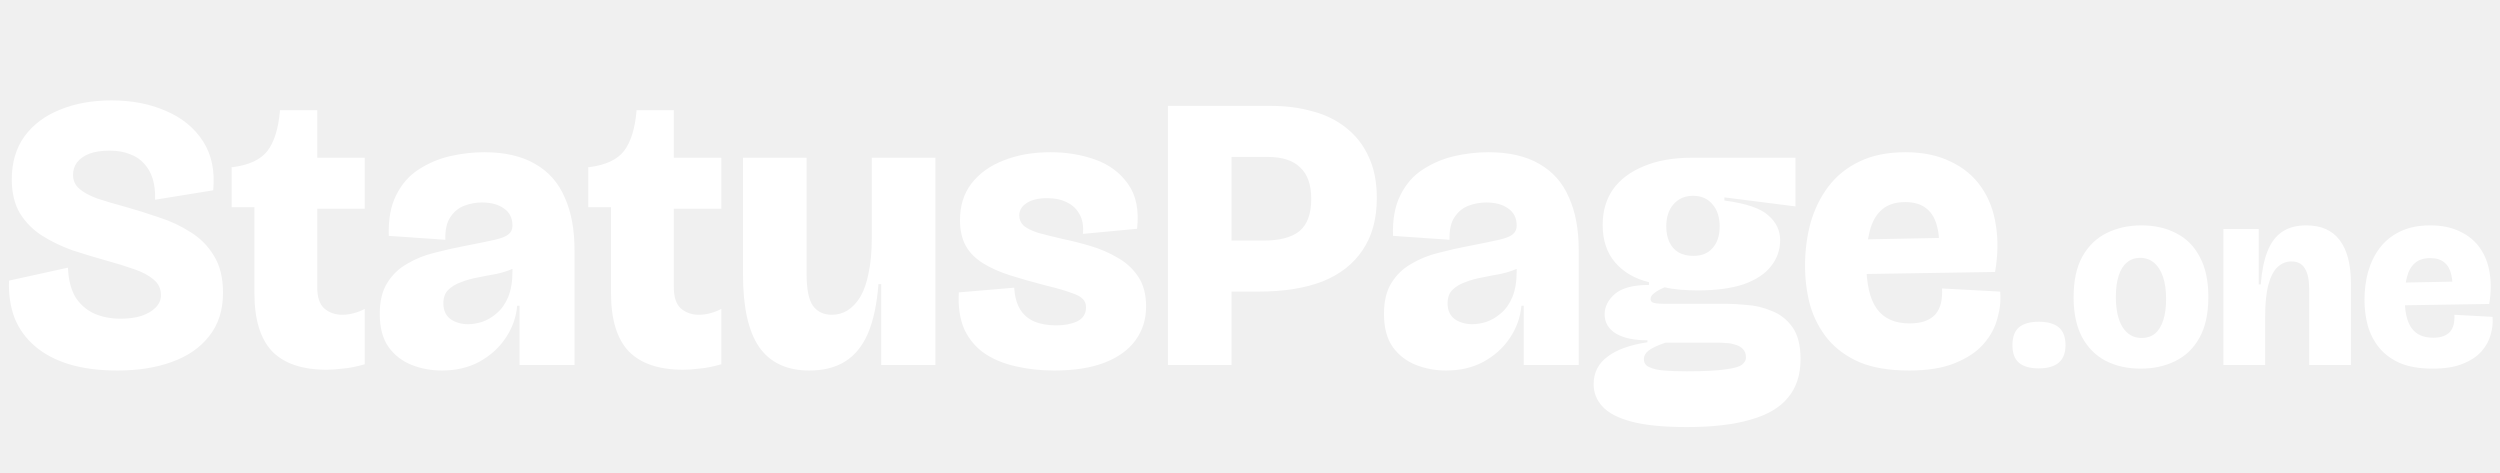
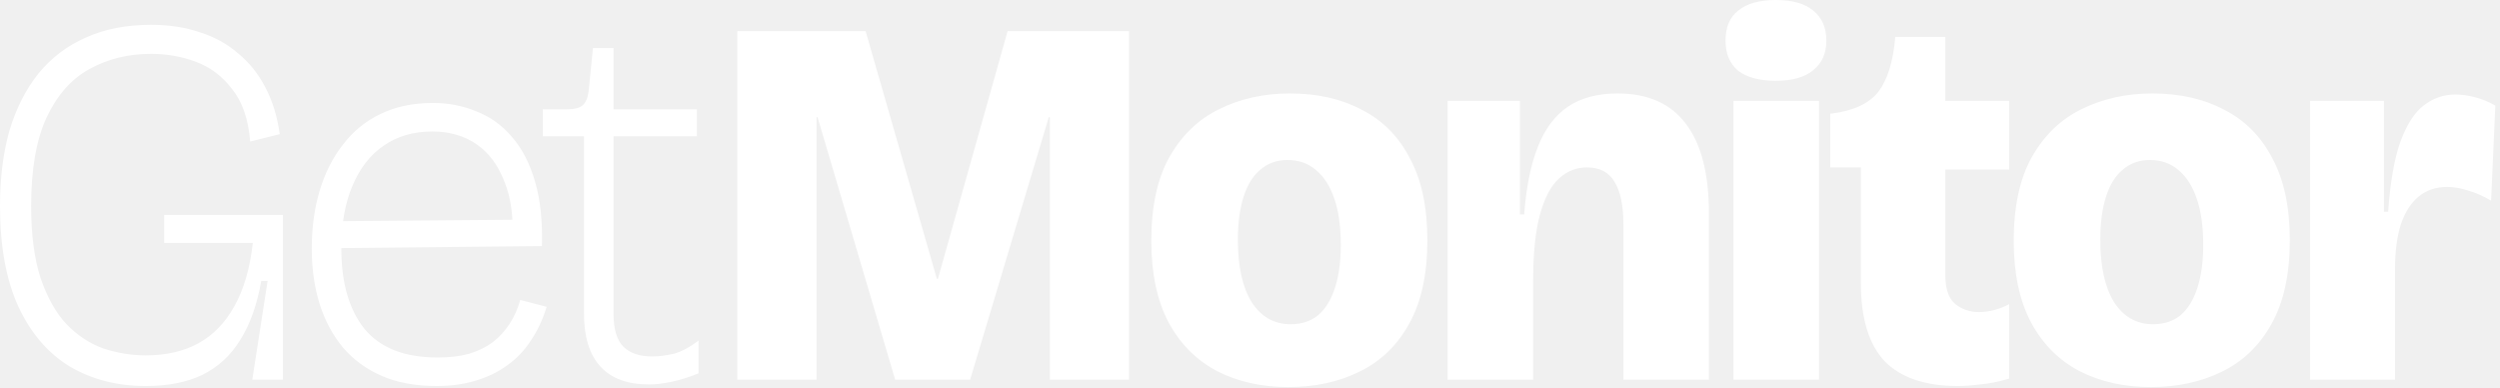
- <svg xmlns="http://www.w3.org/2000/svg" width="815" height="154" viewBox="0 0 815 154" fill="none">
-   <path d="M38.272 120.792C32.299 120.792 27.051 120.109 22.528 118.744C18.091 117.379 14.379 115.416 11.392 112.856C8.405 110.296 6.187 107.224 4.736 103.64C3.371 99.971 2.773 95.917 2.944 91.48L22.144 87.256C22.315 91.181 23.125 94.381 24.576 96.856C26.112 99.245 28.16 101.037 30.72 102.232C33.28 103.341 36.139 103.896 39.296 103.896C41.856 103.896 44.117 103.597 46.08 103C48.043 102.317 49.579 101.421 50.688 100.312C51.883 99.117 52.48 97.752 52.48 96.216C52.48 94.168 51.712 92.504 50.176 91.224C48.64 89.859 46.507 88.707 43.776 87.768C41.131 86.829 38.101 85.891 34.688 84.952C31.019 83.928 27.349 82.819 23.68 81.624C20.096 80.344 16.811 78.765 13.824 76.888C10.837 75.011 8.405 72.579 6.528 69.592C4.736 66.605 3.84 62.893 3.84 58.456C3.84 52.995 5.205 48.344 7.936 44.504C10.752 40.664 14.592 37.763 19.456 35.8C24.405 33.752 30.037 32.728 36.352 32.728C43.008 32.728 48.939 33.88 54.144 36.184C59.349 38.403 63.36 41.688 66.176 46.04C68.992 50.392 70.101 55.725 69.504 62.04L50.56 65.112C50.645 62.552 50.389 60.291 49.792 58.328C49.195 56.365 48.256 54.701 46.976 53.336C45.781 51.971 44.245 50.947 42.368 50.264C40.491 49.496 38.272 49.112 35.712 49.112C33.067 49.112 30.848 49.453 29.056 50.136C27.349 50.819 26.027 51.757 25.088 52.952C24.235 54.147 23.808 55.512 23.808 57.048C23.808 58.84 24.491 60.333 25.856 61.528C27.221 62.723 29.184 63.789 31.744 64.728C34.304 65.581 37.333 66.477 40.832 67.416C44.501 68.44 48.171 69.592 51.84 70.872C55.595 72.067 59.051 73.688 62.208 75.736C65.365 77.699 67.883 80.259 69.76 83.416C71.723 86.573 72.704 90.584 72.704 95.448C72.704 101.08 71.211 105.773 68.224 109.528C65.323 113.283 61.269 116.099 56.064 117.976C50.944 119.853 45.013 120.792 38.272 120.792ZM106.491 120.536C98.555 120.536 92.624 118.531 88.699 114.52C84.859 110.424 82.939 104.109 82.939 95.576V67.544H75.515V54.488H75.899C81.19 53.805 84.944 52.056 87.163 49.24C89.382 46.339 90.747 41.987 91.259 36.184V35.928H103.419V51.416H118.907V68.056H103.419V93.656C103.419 96.899 104.187 99.203 105.723 100.568C107.344 101.933 109.307 102.616 111.611 102.616C112.806 102.616 114.043 102.445 115.323 102.104C116.603 101.763 117.798 101.293 118.907 100.696V118.744C116.262 119.512 113.915 119.981 111.867 120.152C109.819 120.408 108.027 120.536 106.491 120.536ZM144.025 120.792C140.612 120.792 137.369 120.195 134.297 119C131.225 117.805 128.708 115.885 126.745 113.24C124.782 110.509 123.801 106.883 123.801 102.36C123.801 98.179 124.612 94.808 126.233 92.248C127.854 89.603 130.03 87.512 132.761 85.976C135.492 84.355 138.478 83.16 141.721 82.392C144.964 81.539 148.164 80.813 151.321 80.216C155.758 79.363 159.086 78.68 161.305 78.168C163.524 77.656 165.017 77.059 165.785 76.376C166.638 75.693 167.065 74.755 167.065 73.56C167.065 71.085 166.126 69.208 164.249 67.928C162.457 66.648 160.068 66.008 157.081 66.008C155.204 66.008 153.326 66.349 151.449 67.032C149.572 67.715 148.036 68.952 146.841 70.744C145.646 72.451 145.092 74.925 145.177 78.168L126.745 76.888C126.574 71.512 127.385 67.075 129.177 63.576C130.969 59.992 133.401 57.219 136.473 55.256C139.63 53.208 143.044 51.757 146.713 50.904C150.468 50.051 154.18 49.624 157.849 49.624C164.59 49.624 170.137 50.904 174.489 53.464C178.841 55.939 182.041 59.565 184.089 64.344C186.222 69.037 187.289 74.755 187.289 81.496V93.528C187.289 96.344 187.289 99.203 187.289 102.104C187.289 104.92 187.289 107.736 187.289 110.552C187.289 113.368 187.289 116.184 187.289 119H169.369C169.369 115.928 169.369 112.813 169.369 109.656C169.369 106.499 169.369 103.171 169.369 99.672H168.601C168.26 103.512 166.98 107.053 164.761 110.296C162.628 113.453 159.769 116.013 156.185 117.976C152.686 119.853 148.633 120.792 144.025 120.792ZM152.601 105.688C154.052 105.688 155.588 105.432 157.209 104.92C158.916 104.323 160.494 103.384 161.945 102.104C163.481 100.824 164.718 99.075 165.657 96.856C166.596 94.552 167.065 91.736 167.065 88.408V85.336L170.521 84.952C169.838 86.061 168.686 86.957 167.065 87.64C165.529 88.323 163.78 88.877 161.817 89.304C159.854 89.645 157.849 90.029 155.801 90.456C153.838 90.797 152.004 91.309 150.297 91.992C148.59 92.589 147.182 93.443 146.073 94.552C145.049 95.576 144.537 97.027 144.537 98.904C144.537 101.123 145.305 102.829 146.841 104.024C148.462 105.133 150.382 105.688 152.601 105.688ZM222.741 120.536C214.805 120.536 208.874 118.531 204.949 114.52C201.109 110.424 199.189 104.109 199.189 95.576V67.544H191.765V54.488H192.149C197.44 53.805 201.194 52.056 203.413 49.24C205.632 46.339 206.997 41.987 207.509 36.184V35.928H219.669V51.416H235.157V68.056H219.669V93.656C219.669 96.899 220.437 99.203 221.973 100.568C223.594 101.933 225.557 102.616 227.861 102.616C229.056 102.616 230.293 102.445 231.573 102.104C232.853 101.763 234.048 101.293 235.157 100.696V118.744C232.512 119.512 230.165 119.981 228.117 120.152C226.069 120.408 224.277 120.536 222.741 120.536ZM263.85 120.792C256.511 120.792 251.05 118.232 247.466 113.112C243.967 107.992 242.218 100.141 242.218 89.56V51.416H262.954V89.304C262.954 94.253 263.637 97.709 265.002 99.672C266.453 101.635 268.501 102.616 271.146 102.616C273.023 102.616 274.73 102.147 276.266 101.208C277.887 100.184 279.295 98.691 280.49 96.728C281.685 94.68 282.581 92.077 283.178 88.92C283.861 85.763 284.202 81.965 284.202 77.528V51.416H304.938V88.536V119H287.274V92.632H286.378C285.866 99.203 284.714 104.579 282.922 108.76C281.13 112.856 278.655 115.885 275.498 117.848C272.341 119.811 268.458 120.792 263.85 120.792ZM343.676 120.792C339.153 120.792 334.929 120.323 331.004 119.384C327.164 118.531 323.793 117.123 320.892 115.16C318.076 113.197 315.9 110.595 314.364 107.352C312.913 104.024 312.316 100.013 312.572 95.32L330.62 93.784C330.791 96.6 331.431 98.947 332.54 100.824C333.649 102.616 335.185 103.939 337.148 104.792C339.111 105.645 341.5 106.072 344.316 106.072C346.961 106.072 349.223 105.645 351.1 104.792C353.063 103.853 354.044 102.317 354.044 100.184C354.044 99.075 353.703 98.179 353.02 97.496C352.337 96.728 351.057 96.045 349.18 95.448C347.388 94.765 344.743 93.997 341.244 93.144C336.892 92.035 332.967 90.925 329.468 89.816C325.969 88.707 322.983 87.384 320.508 85.848C318.033 84.312 316.156 82.435 314.876 80.216C313.596 77.912 312.956 75.096 312.956 71.768C312.956 67.075 314.193 63.107 316.668 59.864C319.228 56.536 322.727 54.019 327.164 52.312C331.601 50.52 336.721 49.624 342.524 49.624C347.729 49.624 352.593 50.435 357.116 52.056C361.639 53.677 365.18 56.323 367.74 59.992C370.385 63.661 371.367 68.525 370.684 74.584L353.02 76.248C353.276 73.773 352.935 71.683 351.996 69.976C351.057 68.184 349.692 66.861 347.9 66.008C346.108 65.069 343.932 64.6 341.372 64.6C338.471 64.6 336.209 65.155 334.588 66.264C333.052 67.288 332.284 68.611 332.284 70.232C332.284 71.512 332.753 72.621 333.692 73.56C334.716 74.413 336.252 75.181 338.3 75.864C340.433 76.461 343.164 77.144 346.492 77.912C349.393 78.509 352.423 79.277 355.58 80.216C358.737 81.155 361.681 82.435 364.412 84.056C367.143 85.592 369.361 87.64 371.068 90.2C372.775 92.76 373.628 96.003 373.628 99.928C373.628 104.109 372.476 107.779 370.172 110.936C367.868 114.093 364.497 116.525 360.06 118.232C355.623 119.939 350.161 120.792 343.676 120.792ZM396.233 95.064V78.424H411.977C417.182 78.424 421.065 77.4 423.625 75.352C426.185 73.219 427.465 69.72 427.465 64.856C427.465 60.248 426.27 56.835 423.881 54.616C421.577 52.312 418.036 51.16 413.257 51.16H396.233V34.52H414.409C419.273 34.52 423.796 35.117 427.977 36.312C432.158 37.421 435.785 39.213 438.857 41.688C442.014 44.163 444.446 47.277 446.153 51.032C447.945 54.787 448.841 59.309 448.841 64.6C448.841 71.341 447.305 76.973 444.233 81.496C441.246 86.019 436.894 89.432 431.177 91.736C425.46 93.955 418.462 95.064 410.185 95.064H396.233ZM380.745 119V34.52H401.481V119H380.745ZM471.4 120.792C467.987 120.792 464.744 120.195 461.672 119C458.6 117.805 456.083 115.885 454.12 113.24C452.157 110.509 451.176 106.883 451.176 102.36C451.176 98.179 451.987 94.808 453.608 92.248C455.229 89.603 457.405 87.512 460.136 85.976C462.867 84.355 465.853 83.16 469.096 82.392C472.339 81.539 475.539 80.813 478.696 80.216C483.133 79.363 486.461 78.68 488.68 78.168C490.899 77.656 492.392 77.059 493.16 76.376C494.013 75.693 494.44 74.755 494.44 73.56C494.44 71.085 493.501 69.208 491.624 67.928C489.832 66.648 487.443 66.008 484.456 66.008C482.579 66.008 480.701 66.349 478.824 67.032C476.947 67.715 475.411 68.952 474.216 70.744C473.021 72.451 472.467 74.925 472.552 78.168L454.12 76.888C453.949 71.512 454.76 67.075 456.552 63.576C458.344 59.992 460.776 57.219 463.848 55.256C467.005 53.208 470.419 51.757 474.088 50.904C477.843 50.051 481.555 49.624 485.224 49.624C491.965 49.624 497.512 50.904 501.864 53.464C506.216 55.939 509.416 59.565 511.464 64.344C513.597 69.037 514.664 74.755 514.664 81.496V93.528C514.664 96.344 514.664 99.203 514.664 102.104C514.664 104.92 514.664 107.736 514.664 110.552C514.664 113.368 514.664 116.184 514.664 119H496.744C496.744 115.928 496.744 112.813 496.744 109.656C496.744 106.499 496.744 103.171 496.744 99.672H495.976C495.635 103.512 494.355 107.053 492.136 110.296C490.003 113.453 487.144 116.013 483.56 117.976C480.061 119.853 476.008 120.792 471.4 120.792ZM479.976 105.688C481.427 105.688 482.963 105.432 484.584 104.92C486.291 104.323 487.869 103.384 489.32 102.104C490.856 100.824 492.093 99.075 493.032 96.856C493.971 94.552 494.44 91.736 494.44 88.408V85.336L497.896 84.952C497.213 86.061 496.061 86.957 494.44 87.64C492.904 88.323 491.155 88.877 489.192 89.304C487.229 89.645 485.224 90.029 483.176 90.456C481.213 90.797 479.379 91.309 477.672 91.992C475.965 92.589 474.557 93.443 473.448 94.552C472.424 95.576 471.912 97.027 471.912 98.904C471.912 101.123 472.68 102.829 474.216 104.024C475.837 105.133 477.757 105.688 479.976 105.688ZM549.86 139.224C542.265 139.224 536.249 138.627 531.812 137.432C527.375 136.237 524.217 134.573 522.34 132.44C520.463 130.392 519.524 128.003 519.524 125.272C519.524 121.517 521.017 118.531 524.004 116.312C526.991 114.008 531.343 112.429 537.06 111.576V110.936C532.708 110.936 529.295 110.211 526.82 108.76C524.345 107.224 523.108 105.133 523.108 102.488C523.108 100.013 524.217 97.795 526.436 95.832C528.74 93.869 532.452 92.888 537.572 92.888V91.992C532.964 90.883 529.295 88.749 526.564 85.592C523.833 82.435 522.468 78.339 522.468 73.304C522.468 68.867 523.577 65.027 525.796 61.784C528.1 58.541 531.428 56.024 535.78 54.232C540.132 52.355 545.423 51.416 551.652 51.416H585.316V67.288L562.148 64.344V65.368C569.231 66.307 574.009 67.928 576.484 70.232C579.044 72.451 580.324 75.139 580.324 78.296C580.324 81.453 579.343 84.269 577.38 86.744C575.503 89.219 572.559 91.181 568.548 92.632C564.537 93.997 559.46 94.68 553.316 94.68C551.439 94.68 549.519 94.595 547.556 94.424C545.679 94.253 544.057 93.997 542.692 93.656C541.241 94.253 540.089 94.893 539.236 95.576C538.468 96.173 538.084 96.813 538.084 97.496C538.084 97.923 538.255 98.264 538.596 98.52C538.937 98.691 539.407 98.819 540.004 98.904C540.687 98.989 541.455 99.032 542.308 99.032H562.788C564.58 99.032 566.799 99.16 569.444 99.416C572.175 99.587 574.863 100.227 577.508 101.336C580.239 102.36 582.5 104.109 584.292 106.584C586.084 109.059 586.98 112.557 586.98 117.08C586.98 122.2 585.615 126.381 582.884 129.624C580.239 132.867 576.185 135.256 570.724 136.792C565.263 138.413 558.308 139.224 549.86 139.224ZM549.86 121.048C555.577 121.048 559.801 120.835 562.532 120.408C565.263 120.067 567.055 119.555 567.908 118.872C568.761 118.189 569.188 117.421 569.188 116.568C569.188 115.373 568.847 114.435 568.164 113.752C567.481 113.069 566.628 112.6 565.604 112.344C564.58 112.003 563.556 111.832 562.532 111.832C561.593 111.747 560.825 111.704 560.228 111.704H542.948C540.217 112.643 538.34 113.539 537.316 114.392C536.377 115.16 535.908 116.056 535.908 117.08C535.908 118.275 536.463 119.128 537.572 119.64C538.767 120.237 540.388 120.621 542.436 120.792C544.569 120.963 547.044 121.048 549.86 121.048ZM552.036 83.416C554.767 83.416 556.857 82.563 558.308 80.856C559.844 79.149 560.612 76.803 560.612 73.816C560.612 70.829 559.844 68.44 558.308 66.648C556.772 64.771 554.639 63.832 551.908 63.832C549.263 63.832 547.129 64.771 545.508 66.648C543.972 68.44 543.204 70.829 543.204 73.816C543.204 75.779 543.545 77.485 544.228 78.936C544.911 80.387 545.892 81.496 547.172 82.264C548.537 83.032 550.159 83.416 552.036 83.416ZM622.361 120.792C615.961 120.792 610.585 119.896 606.233 118.104C601.966 116.227 598.51 113.709 595.865 110.552C593.22 107.309 591.3 103.64 590.105 99.544C588.996 95.448 588.441 91.139 588.441 86.616C588.441 81.752 589.038 77.101 590.233 72.664C591.513 68.227 593.433 64.301 595.993 60.888C598.638 57.389 602.009 54.659 606.105 52.696C610.286 50.648 615.278 49.624 621.081 49.624C626.884 49.624 631.833 50.648 635.929 52.696C640.11 54.659 643.438 57.432 645.913 61.016C648.388 64.6 649.966 68.739 650.649 73.432C651.417 78.125 651.332 83.203 650.393 88.664L601.369 89.432V78.168L634.521 77.528L631.833 84.056C632.345 80.131 632.26 76.845 631.577 74.2C630.98 71.469 629.828 69.421 628.121 68.056C626.414 66.605 624.068 65.88 621.081 65.88C617.924 65.88 615.406 66.691 613.529 68.312C611.652 69.933 610.329 72.237 609.561 75.224C608.793 78.125 608.409 81.581 608.409 85.592C608.409 92.504 609.561 97.539 611.865 100.696C614.169 103.853 617.71 105.432 622.489 105.432C624.537 105.432 626.244 105.176 627.609 104.664C628.974 104.152 630.084 103.427 630.937 102.488C631.79 101.464 632.388 100.269 632.729 98.904C633.07 97.453 633.198 95.832 633.113 94.04L652.057 95.064C652.313 97.88 652.014 100.781 651.161 103.768C650.393 106.755 648.9 109.528 646.681 112.088C644.462 114.648 641.348 116.739 637.337 118.36C633.412 119.981 628.42 120.792 622.361 120.792ZM664.623 120.092C661.767 120.092 659.611 119.476 658.155 118.244C656.755 117.012 656.055 115.108 656.055 112.532C656.055 109.9 656.755 107.968 658.155 106.736C659.611 105.504 661.767 104.888 664.623 104.888C667.535 104.888 669.719 105.504 671.175 106.736C672.631 107.968 673.359 109.9 673.359 112.532C673.359 117.572 670.447 120.092 664.623 120.092ZM697.833 120.176C693.577 120.176 689.797 119.336 686.493 117.656C683.189 115.92 680.613 113.344 678.765 109.928C676.917 106.456 675.993 102.116 675.993 96.908C675.993 91.476 676.945 87.052 678.849 83.636C680.809 80.164 683.441 77.616 686.745 75.992C690.105 74.312 693.885 73.472 698.085 73.472C702.453 73.472 706.261 74.34 709.509 76.076C712.813 77.756 715.361 80.332 717.153 83.804C719.001 87.22 719.925 91.56 719.925 96.824C719.925 102.256 718.945 106.708 716.985 110.18C715.081 113.596 712.449 116.116 709.089 117.74C705.785 119.364 702.033 120.176 697.833 120.176ZM698.169 110.18C699.905 110.18 701.361 109.704 702.537 108.752C703.713 107.744 704.609 106.288 705.225 104.384C705.841 102.48 706.149 100.212 706.149 97.58C706.149 94.668 705.813 92.232 705.141 90.272C704.469 88.256 703.489 86.716 702.201 85.652C700.969 84.588 699.457 84.056 697.665 84.056C695.985 84.056 694.557 84.56 693.381 85.568C692.205 86.52 691.309 87.948 690.693 89.852C690.077 91.756 689.769 94.052 689.769 96.74C689.769 100.996 690.497 104.3 691.953 106.652C693.465 109.004 695.537 110.18 698.169 110.18ZM724.829 119V93.884V74.648H736.337V92.708H737.009C737.345 88.34 738.073 84.756 739.193 81.956C740.313 79.1 741.909 76.972 743.981 75.572C746.053 74.172 748.685 73.472 751.877 73.472C756.693 73.472 760.305 75.068 762.713 78.26C765.177 81.452 766.409 86.212 766.409 92.54V119H752.801V94.304C752.801 91.28 752.325 89.012 751.373 87.5C750.477 85.988 749.021 85.232 747.005 85.232C745.325 85.232 743.841 85.82 742.553 86.996C741.265 88.172 740.257 90.076 739.529 92.708C738.801 95.34 738.437 98.868 738.437 103.292V119H724.829ZM793.081 120.176C788.881 120.176 785.353 119.588 782.497 118.412C779.697 117.18 777.429 115.528 775.693 113.456C773.957 111.328 772.697 108.92 771.913 106.232C771.185 103.544 770.821 100.716 770.821 97.748C770.821 94.556 771.213 91.504 771.997 88.592C772.837 85.68 774.097 83.104 775.777 80.864C777.513 78.568 779.725 76.776 782.413 75.488C785.157 74.144 788.433 73.472 792.241 73.472C796.049 73.472 799.297 74.144 801.985 75.488C804.729 76.776 806.913 78.596 808.537 80.948C810.161 83.3 811.197 86.016 811.645 89.096C812.149 92.176 812.093 95.508 811.477 99.092L779.305 99.596V92.204L801.061 91.784L799.297 96.068C799.633 93.492 799.577 91.336 799.129 89.6C798.737 87.808 797.981 86.464 796.861 85.568C795.741 84.616 794.201 84.14 792.241 84.14C790.169 84.14 788.517 84.672 787.285 85.736C786.053 86.8 785.185 88.312 784.681 90.272C784.177 92.176 783.925 94.444 783.925 97.076C783.925 101.612 784.681 104.916 786.193 106.988C787.705 109.06 790.029 110.096 793.165 110.096C794.509 110.096 795.629 109.928 796.525 109.592C797.421 109.256 798.149 108.78 798.709 108.164C799.269 107.492 799.661 106.708 799.885 105.812C800.109 104.86 800.193 103.796 800.137 102.62L812.569 103.292C812.737 105.14 812.541 107.044 811.981 109.004C811.477 110.964 810.497 112.784 809.041 114.464C807.585 116.144 805.541 117.516 802.909 118.58C800.333 119.644 797.057 120.176 793.081 120.176Z" fill="white" />
+ <svg xmlns="http://www.w3.org/2000/svg" width="606" height="94" viewBox="0 0 606 94" fill="none">
+   <path d="M35.328 93.568C28.416 93.568 22.272 91.989 16.896 88.832C11.605 85.589 7.467 80.768 4.48 74.368C1.493 67.883 0 59.733 0 49.92C0 43.093 0.768 36.992 2.304 31.616C3.925 26.24 6.272 21.632 9.344 17.792C12.501 13.952 16.341 11.051 20.864 9.088C25.387 7.04 30.635 6.016 36.608 6.016C40.96 6.016 44.885 6.613 48.384 7.808C51.968 8.917 55.083 10.624 57.728 12.928C60.459 15.147 62.677 17.92 64.384 21.248C66.091 24.491 67.243 28.245 67.84 32.512L60.672 34.304C60.245 28.928 58.795 24.704 56.32 21.632C53.931 18.475 50.987 16.256 47.488 14.976C44.075 13.696 40.448 13.056 36.608 13.056C31.061 13.056 26.069 14.293 21.632 16.768C17.28 19.157 13.824 23.083 11.264 28.544C8.789 33.92 7.552 41.045 7.552 49.92C7.552 56.917 8.32 62.763 9.856 67.456C11.477 72.149 13.568 75.861 16.128 78.592C18.773 81.323 21.76 83.285 25.088 84.48C28.501 85.589 31.915 86.144 35.328 86.144C40.277 86.144 44.544 85.163 48.128 83.2C51.712 81.237 54.613 78.251 56.832 74.24C59.136 70.144 60.629 65.024 61.312 58.88H39.808V52.096H68.608V62.976V92.032H61.184L64.896 68.096H63.36C62.336 73.899 60.629 78.677 58.24 82.432C55.936 86.187 52.864 89.003 49.024 90.88C45.269 92.672 40.704 93.568 35.328 93.568ZM105.81 93.568C100.775 93.568 96.381 92.757 92.626 91.136C88.871 89.515 85.714 87.211 83.154 84.224C80.679 81.237 78.802 77.739 77.522 73.728C76.242 69.632 75.602 65.152 75.602 60.288C75.602 55.168 76.242 50.475 77.522 46.208C78.802 41.941 80.679 38.229 83.154 35.072C85.629 31.829 88.658 29.355 92.242 27.648C95.911 25.856 100.135 24.96 104.914 24.96C108.754 24.96 112.295 25.643 115.538 27.008C118.866 28.288 121.725 30.336 124.114 33.152C126.589 35.968 128.466 39.595 129.746 44.032C131.026 48.384 131.581 53.589 131.41 59.648L79.826 60.16V53.632L126.674 53.248L124.242 58.752C124.583 52.864 123.943 47.957 122.322 44.032C120.786 40.021 118.525 36.992 115.538 34.944C112.551 32.896 108.967 31.872 104.786 31.872C100.263 31.872 96.338 33.024 93.01 35.328C89.767 37.547 87.25 40.789 85.458 45.056C83.666 49.237 82.77 54.315 82.77 60.288C82.77 68.565 84.647 75.051 88.402 79.744C92.242 84.352 98.13 86.656 106.066 86.656C108.967 86.656 111.527 86.357 113.746 85.76C115.965 85.077 117.885 84.139 119.506 82.944C121.127 81.664 122.493 80.171 123.602 78.464C124.711 76.757 125.565 74.837 126.162 72.704L132.562 74.368C131.623 77.44 130.343 80.171 128.722 82.56C127.186 84.949 125.266 86.955 122.962 88.576C120.743 90.197 118.183 91.435 115.282 92.288C112.466 93.141 109.309 93.568 105.81 93.568ZM157.36 93.184C152.155 93.184 148.229 91.733 145.584 88.832C142.939 85.931 141.616 81.664 141.616 76.032V33.024H131.632V26.496H137.52C139.312 26.496 140.592 26.155 141.36 25.472C142.128 24.704 142.597 23.509 142.768 21.888L143.792 11.648H148.784V26.496H169.008V33.024H148.784V76.16C148.784 79.829 149.595 82.475 151.216 84.096C152.837 85.632 155.141 86.4 158.128 86.4C159.749 86.4 161.499 86.187 163.376 85.76C165.253 85.248 167.259 84.181 169.392 82.56V90.496C167.088 91.435 164.912 92.117 162.864 92.544C160.901 92.971 159.067 93.184 157.36 93.184ZM178.802 92.032V7.552H209.906L227.186 67.584H227.442L244.338 7.552H273.778V92.032H254.578V28.416H254.322L235.25 92.032H217.074L198.258 28.416H198.002V92.032H178.802ZM312.468 93.824C305.983 93.824 300.223 92.544 295.188 89.984C290.153 87.339 286.228 83.413 283.412 78.208C280.596 72.917 279.188 66.304 279.188 58.368C279.188 50.091 280.639 43.349 283.54 38.144C286.527 32.853 290.537 28.971 295.572 26.496C300.692 23.936 306.452 22.656 312.852 22.656C319.508 22.656 325.311 23.979 330.26 26.624C335.295 29.184 339.177 33.109 341.908 38.4C344.724 43.605 346.132 50.219 346.132 58.24C346.132 66.517 344.639 73.301 341.652 78.592C338.751 83.797 334.74 87.637 329.62 90.112C324.585 92.587 318.868 93.824 312.468 93.824ZM312.98 78.592C315.625 78.592 317.844 77.867 319.636 76.416C321.428 74.88 322.793 72.661 323.732 69.76C324.671 66.859 325.14 63.403 325.14 59.392C325.14 54.955 324.628 51.243 323.604 48.256C322.58 45.184 321.087 42.837 319.124 41.216C317.247 39.595 314.943 38.784 312.212 38.784C309.652 38.784 307.476 39.552 305.684 41.088C303.892 42.539 302.527 44.715 301.588 47.616C300.649 50.517 300.18 54.016 300.18 58.112C300.18 64.597 301.289 69.632 303.508 73.216C305.812 76.8 308.969 78.592 312.98 78.592ZM351.045 92.032V53.76V24.448H368.581V51.968H369.605C370.117 45.312 371.226 39.851 372.933 35.584C374.64 31.232 377.072 27.989 380.229 25.856C383.386 23.723 387.397 22.656 392.261 22.656C399.6 22.656 405.104 25.088 408.773 29.952C412.528 34.816 414.405 42.069 414.405 51.712V92.032H393.669V54.4C393.669 49.792 392.944 46.336 391.493 44.032C390.128 41.728 387.909 40.576 384.837 40.576C382.277 40.576 380.016 41.472 378.053 43.264C376.09 45.056 374.554 47.957 373.445 51.968C372.336 55.979 371.781 61.355 371.781 68.096V92.032H351.045ZM420.36 92.032V24.448H441.096V92.032H420.36ZM430.6 19.584C426.675 19.584 423.645 18.773 421.512 17.152C419.464 15.445 418.44 13.013 418.44 9.856C418.44 6.613 419.464 4.181 421.512 2.56C423.645 0.853 426.675 -2.28882e-05 430.6 -2.28882e-05C434.611 -2.28882e-05 437.64 0.853 439.688 2.56C441.821 4.267 442.888 6.699 442.888 9.856C442.888 12.928 441.821 15.317 439.688 17.024C437.64 18.731 434.611 19.584 430.6 19.584ZM474.808 93.568C466.872 93.568 460.941 91.563 457.016 87.552C453.176 83.456 451.256 77.141 451.256 68.608V40.576H443.832V27.52H444.216C449.507 26.837 453.261 25.088 455.48 22.272C457.699 19.371 459.064 15.019 459.576 9.216V8.96H471.736V24.448H487.224V41.088H471.736V66.688C471.736 69.931 472.504 72.235 474.04 73.6C475.661 74.965 477.624 75.648 479.928 75.648C481.123 75.648 482.36 75.477 483.64 75.136C484.92 74.795 486.115 74.325 487.224 73.728V91.776C484.579 92.544 482.232 93.013 480.184 93.184C478.136 93.44 476.344 93.568 474.808 93.568ZM521.603 93.824C515.118 93.824 509.358 92.544 504.323 89.984C499.288 87.339 495.363 83.413 492.547 78.208C489.731 72.917 488.323 66.304 488.323 58.368C488.323 50.091 489.774 43.349 492.675 38.144C495.662 32.853 499.672 28.971 504.707 26.496C509.827 23.936 515.587 22.656 521.987 22.656C528.643 22.656 534.446 23.979 539.395 26.624C544.43 29.184 548.312 33.109 551.043 38.4C553.859 43.605 555.267 50.219 555.267 58.24C555.267 66.517 553.774 73.301 550.787 78.592C547.886 83.797 543.875 87.637 538.755 90.112C533.72 92.587 528.003 93.824 521.603 93.824ZM522.115 78.592C524.76 78.592 526.979 77.867 528.771 76.416C530.563 74.88 531.928 72.661 532.867 69.76C533.806 66.859 534.275 63.403 534.275 59.392C534.275 54.955 533.763 51.243 532.739 48.256C531.715 45.184 530.222 42.837 528.259 41.216C526.382 39.595 524.078 38.784 521.347 38.784C518.787 38.784 516.611 39.552 514.819 41.088C513.027 42.539 511.662 44.715 510.723 47.616C509.784 50.517 509.315 54.016 509.315 58.112C509.315 64.597 510.424 69.632 512.643 73.216C514.947 76.8 518.104 78.592 522.115 78.592ZM560.18 92.032V55.296V24.448H578.1V51.328H579.124C579.636 44.16 580.617 38.528 582.068 34.432C583.604 30.251 585.481 27.307 587.7 25.6C590.004 23.808 592.564 22.912 595.38 22.912C596.916 22.912 598.495 23.125 600.116 23.552C601.823 23.979 603.487 24.661 605.108 25.6L604.084 48.64C602.207 47.531 600.372 46.72 598.58 46.208C596.788 45.611 595.081 45.312 593.46 45.312C590.729 45.312 588.425 46.08 586.548 47.616C584.671 49.152 583.22 51.413 582.196 54.4C581.257 57.387 580.788 61.013 580.788 65.28V92.032H560.18Z" fill="white" />
</svg>
